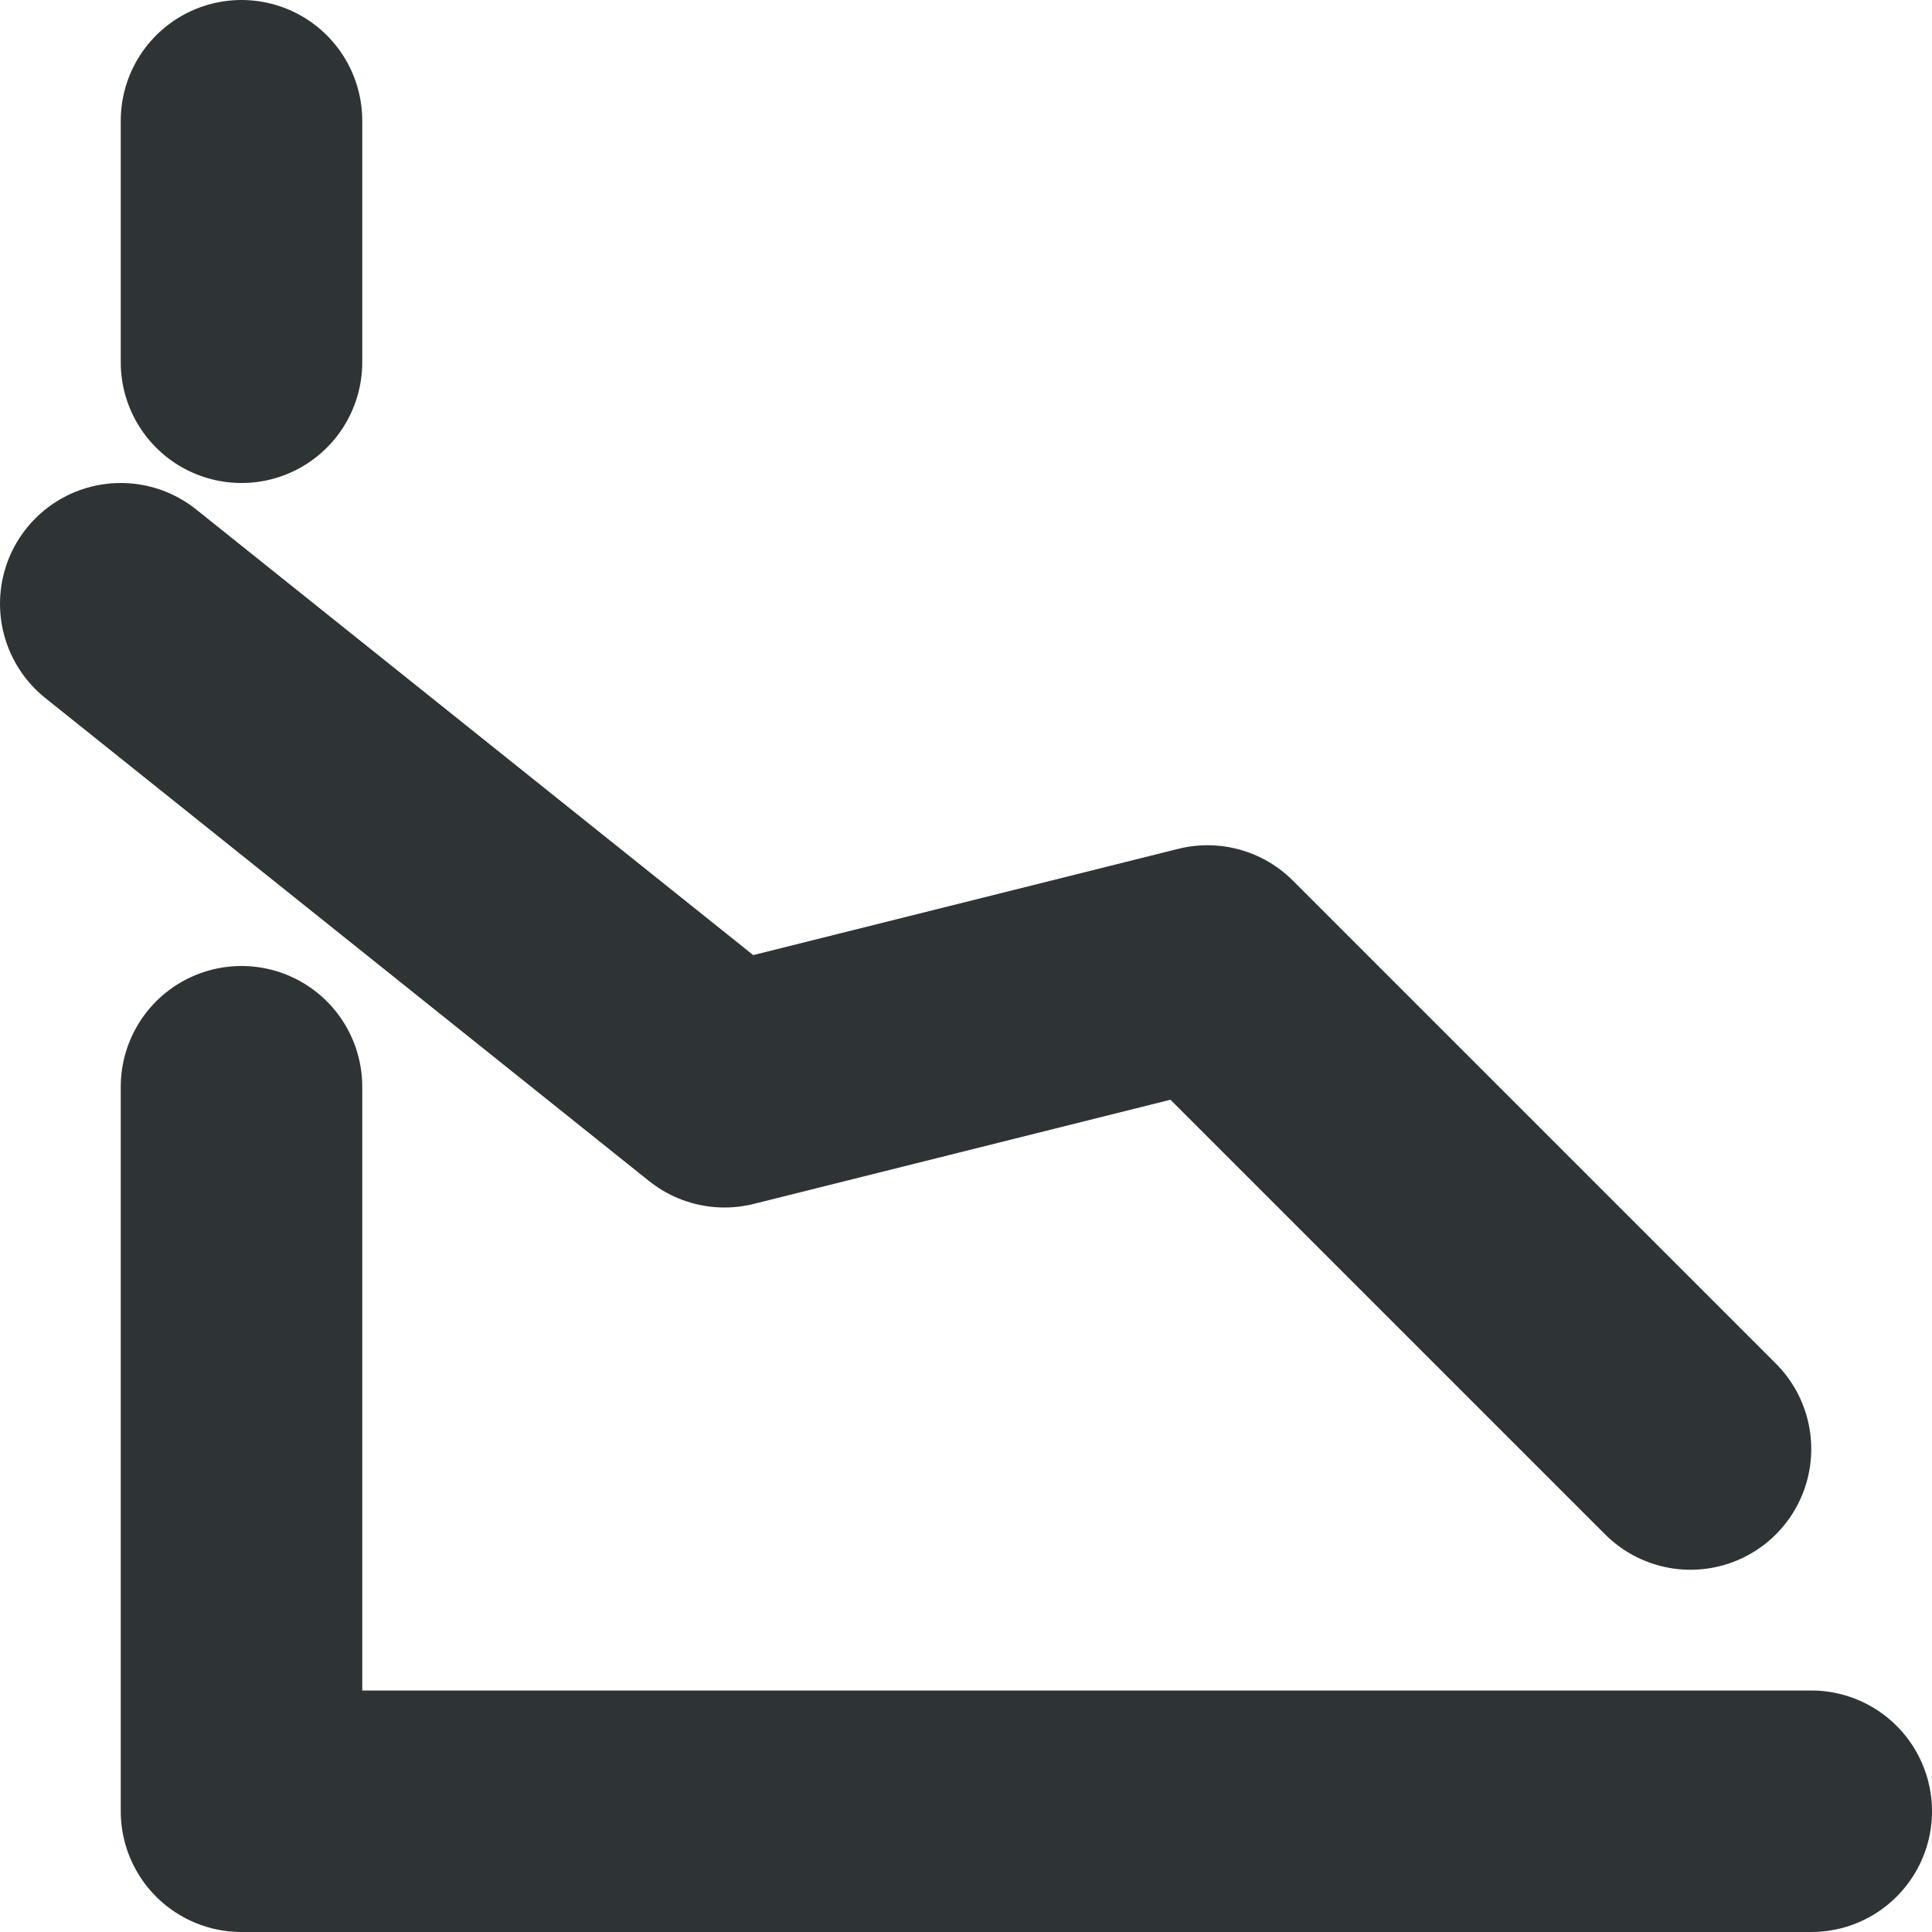
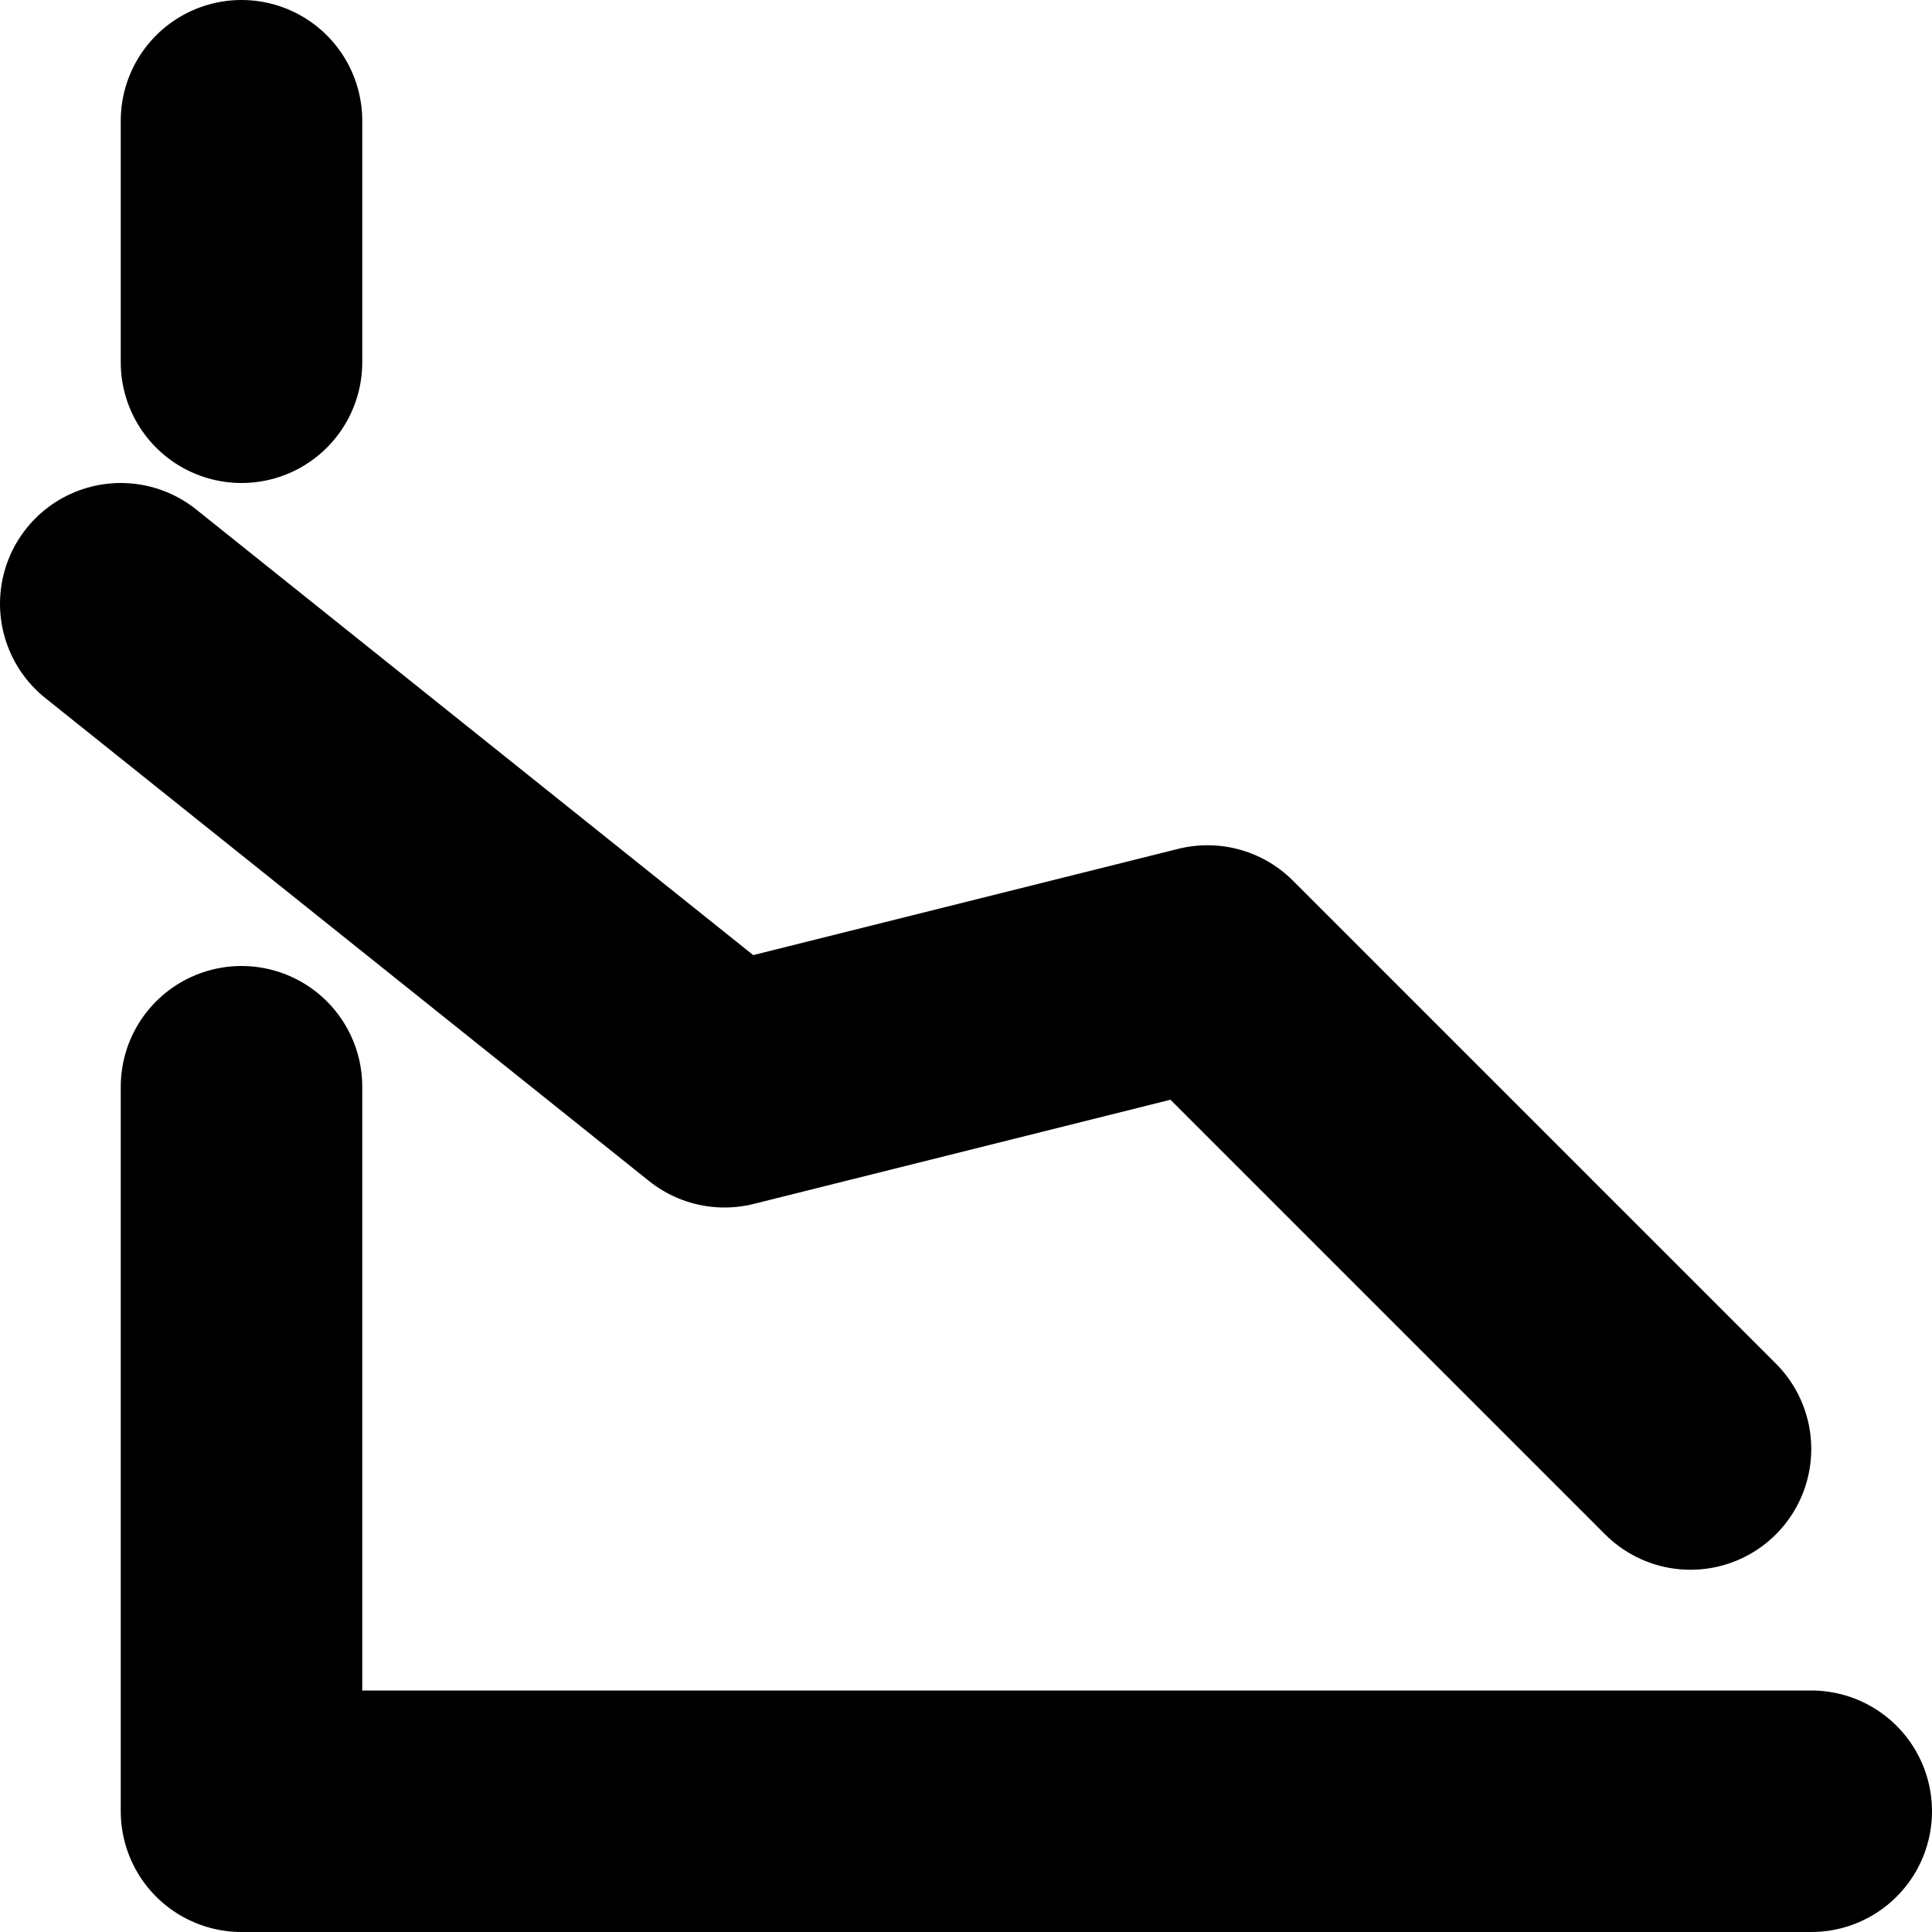
- <svg xmlns="http://www.w3.org/2000/svg" width="16" height="16" viewBox="0 0 16 16">
-   <path fill="none" stroke="#2e3436" stroke-width="2" stroke-linecap="round" stroke-linejoin="round" d="M 1 5 L 6 9 L 10 8 L 14 12 M 2 1 L 2 3 M 2 9 L 2 15 L 15 15" />
+ <svg xmlns="http://www.w3.org/2000/svg" xmlns:ns1="https://www.gtk.org/grappa" ns1:rendering="symbolic" width="16" height="16" ns1:version="1" ns1:state="0" ns1:state-names="outline empty">
+   <defs id="defs1" fill="url(&quot;#gpa:foreground&quot;) rgb(0,0,0)" stroke="none" class="foreground foreground-fill" ns1:states="none" ns1:animation-repeat="0" ns1:animation-segment="0" ns1:fill="foreground">
+     </defs>
+   <path id="decrease" fill="none" stroke="url(&quot;#gpa:foreground&quot;) rgb(0,0,0)" stroke-opacity="1" stroke-width="2" stroke-linecap="round" stroke-linejoin="round" stroke-miterlimit="4" d="M 1 5 L 6 9 L 10 8 L 14 12 M 2 1 L 2 3 M 2 9 L 2 15 L 15 15" class="transparent-fill foreground-stroke" ns1:stroke="foreground" ns1:fill="none" ns1:states="outline" ns1:stroke-minwidth="25%" ns1:stroke-maxwidth="150%">
+     </path>
</svg>
